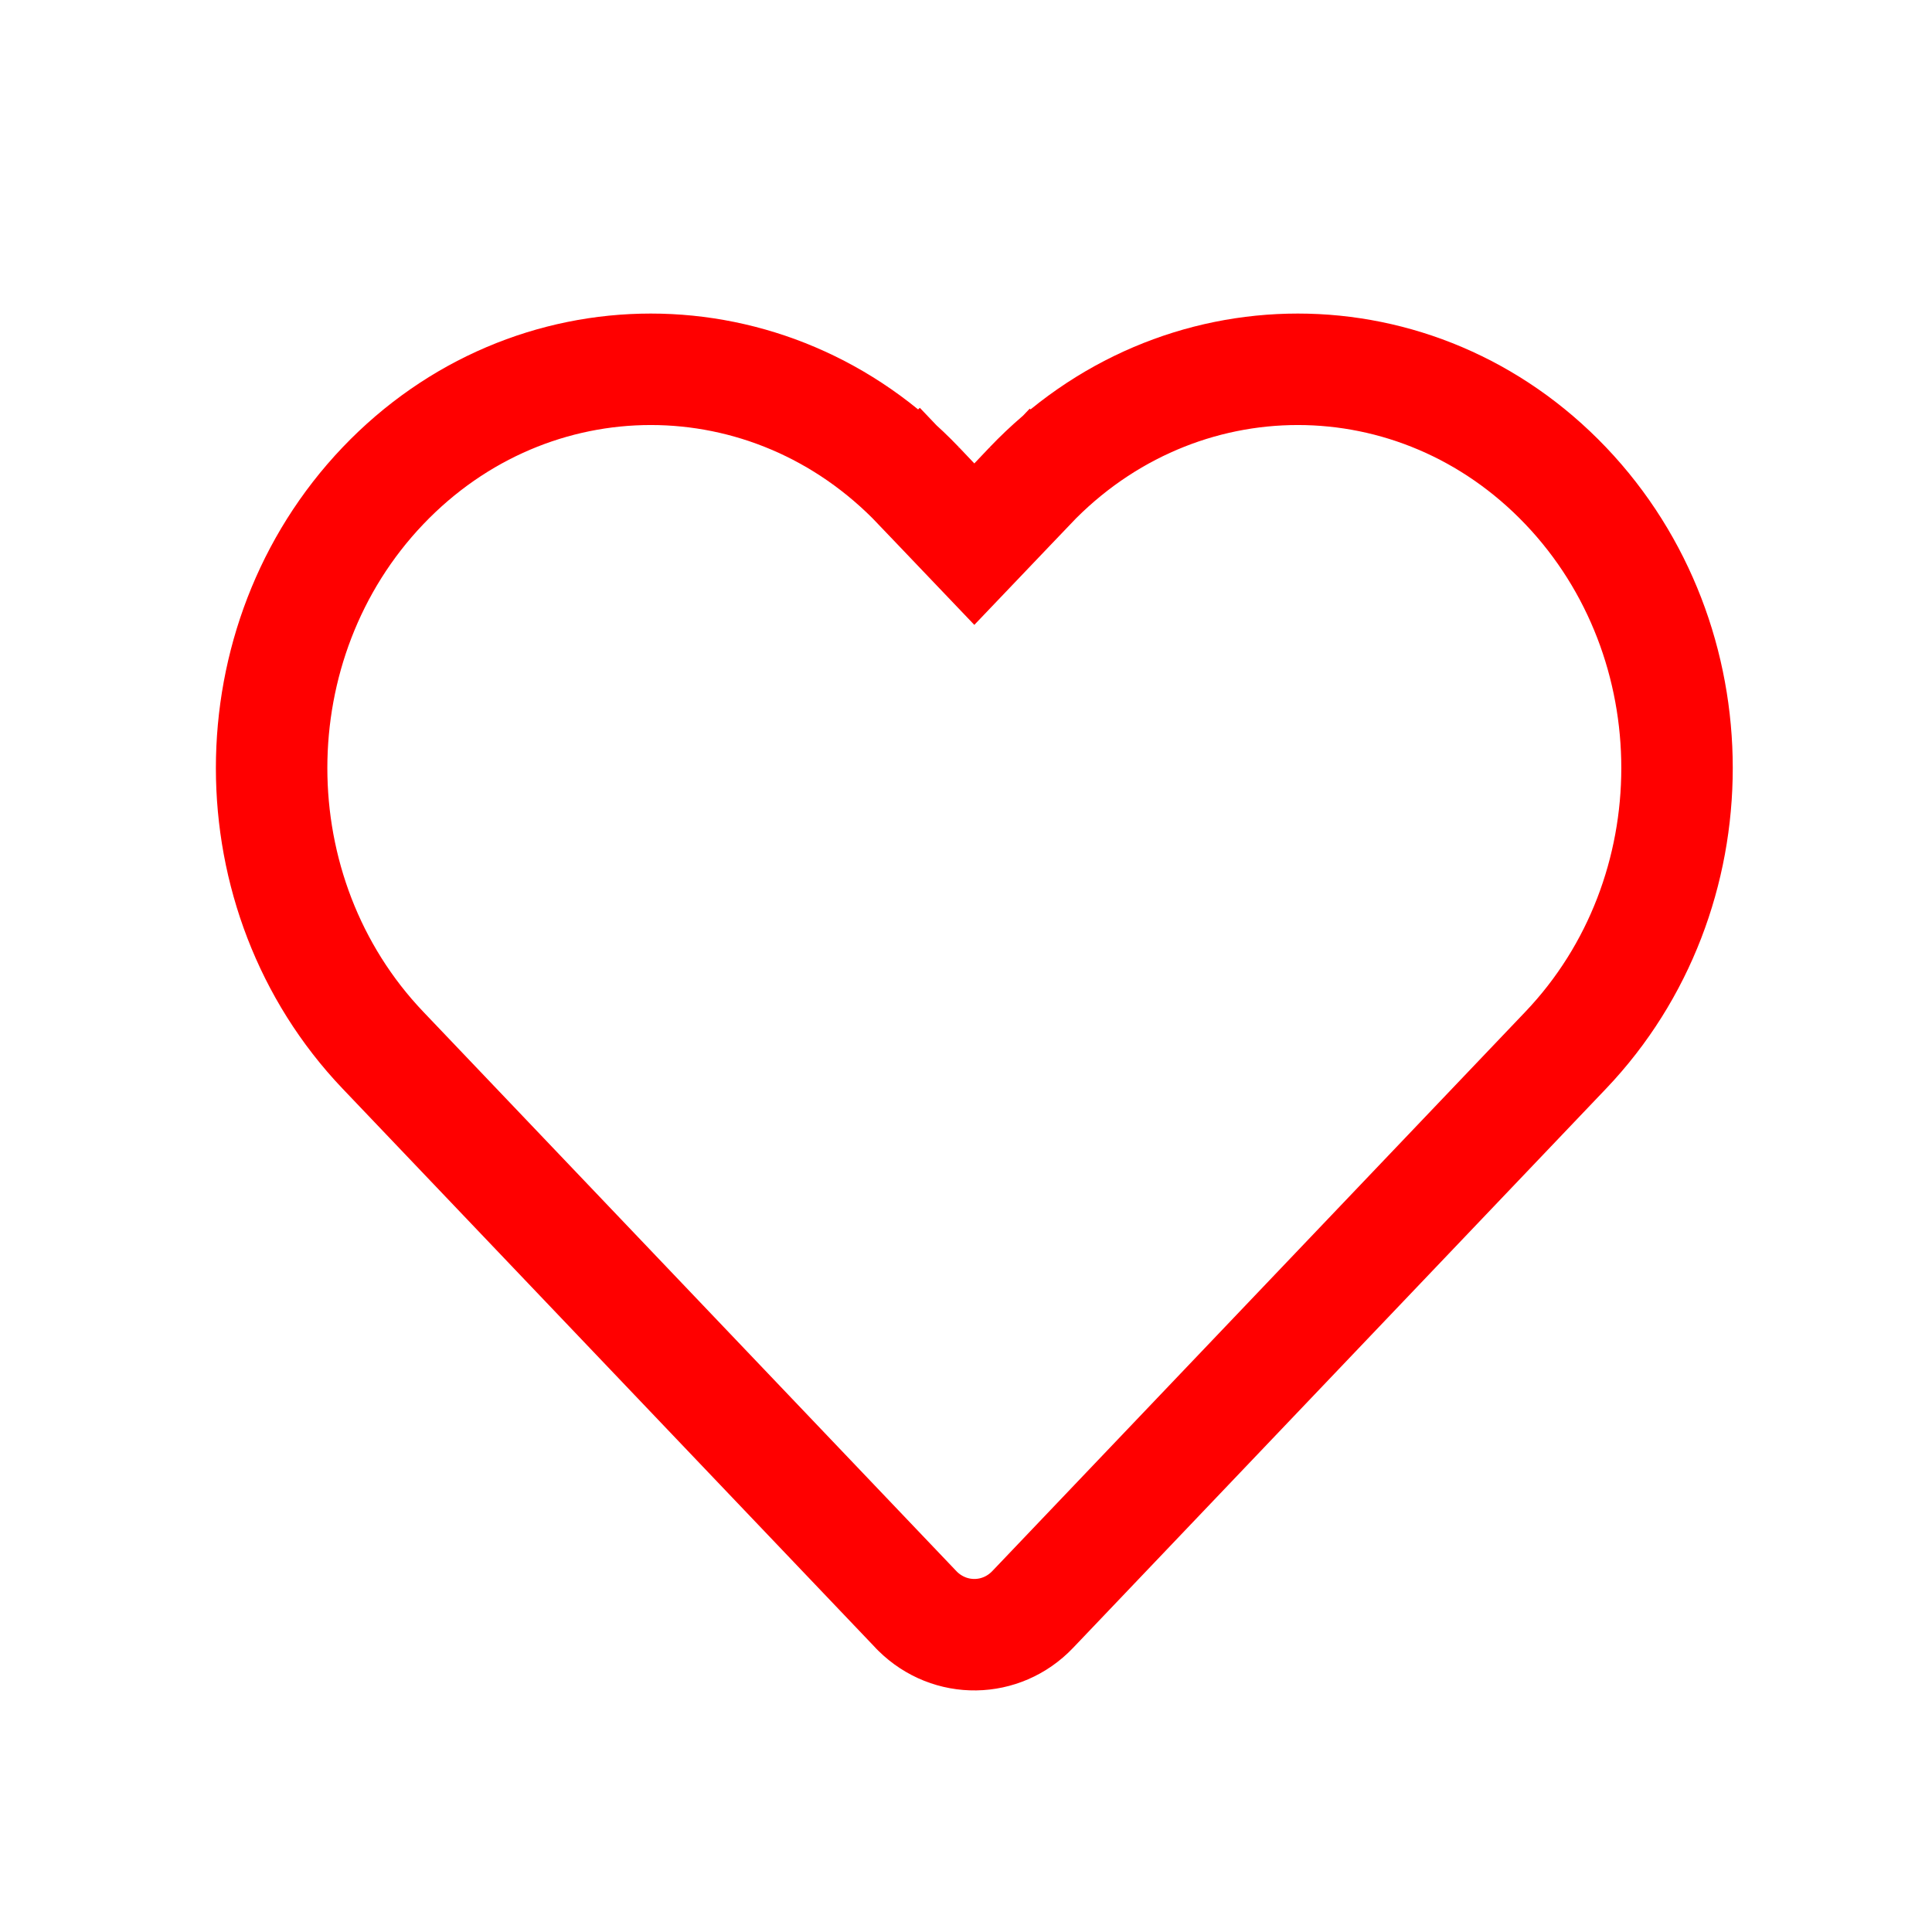
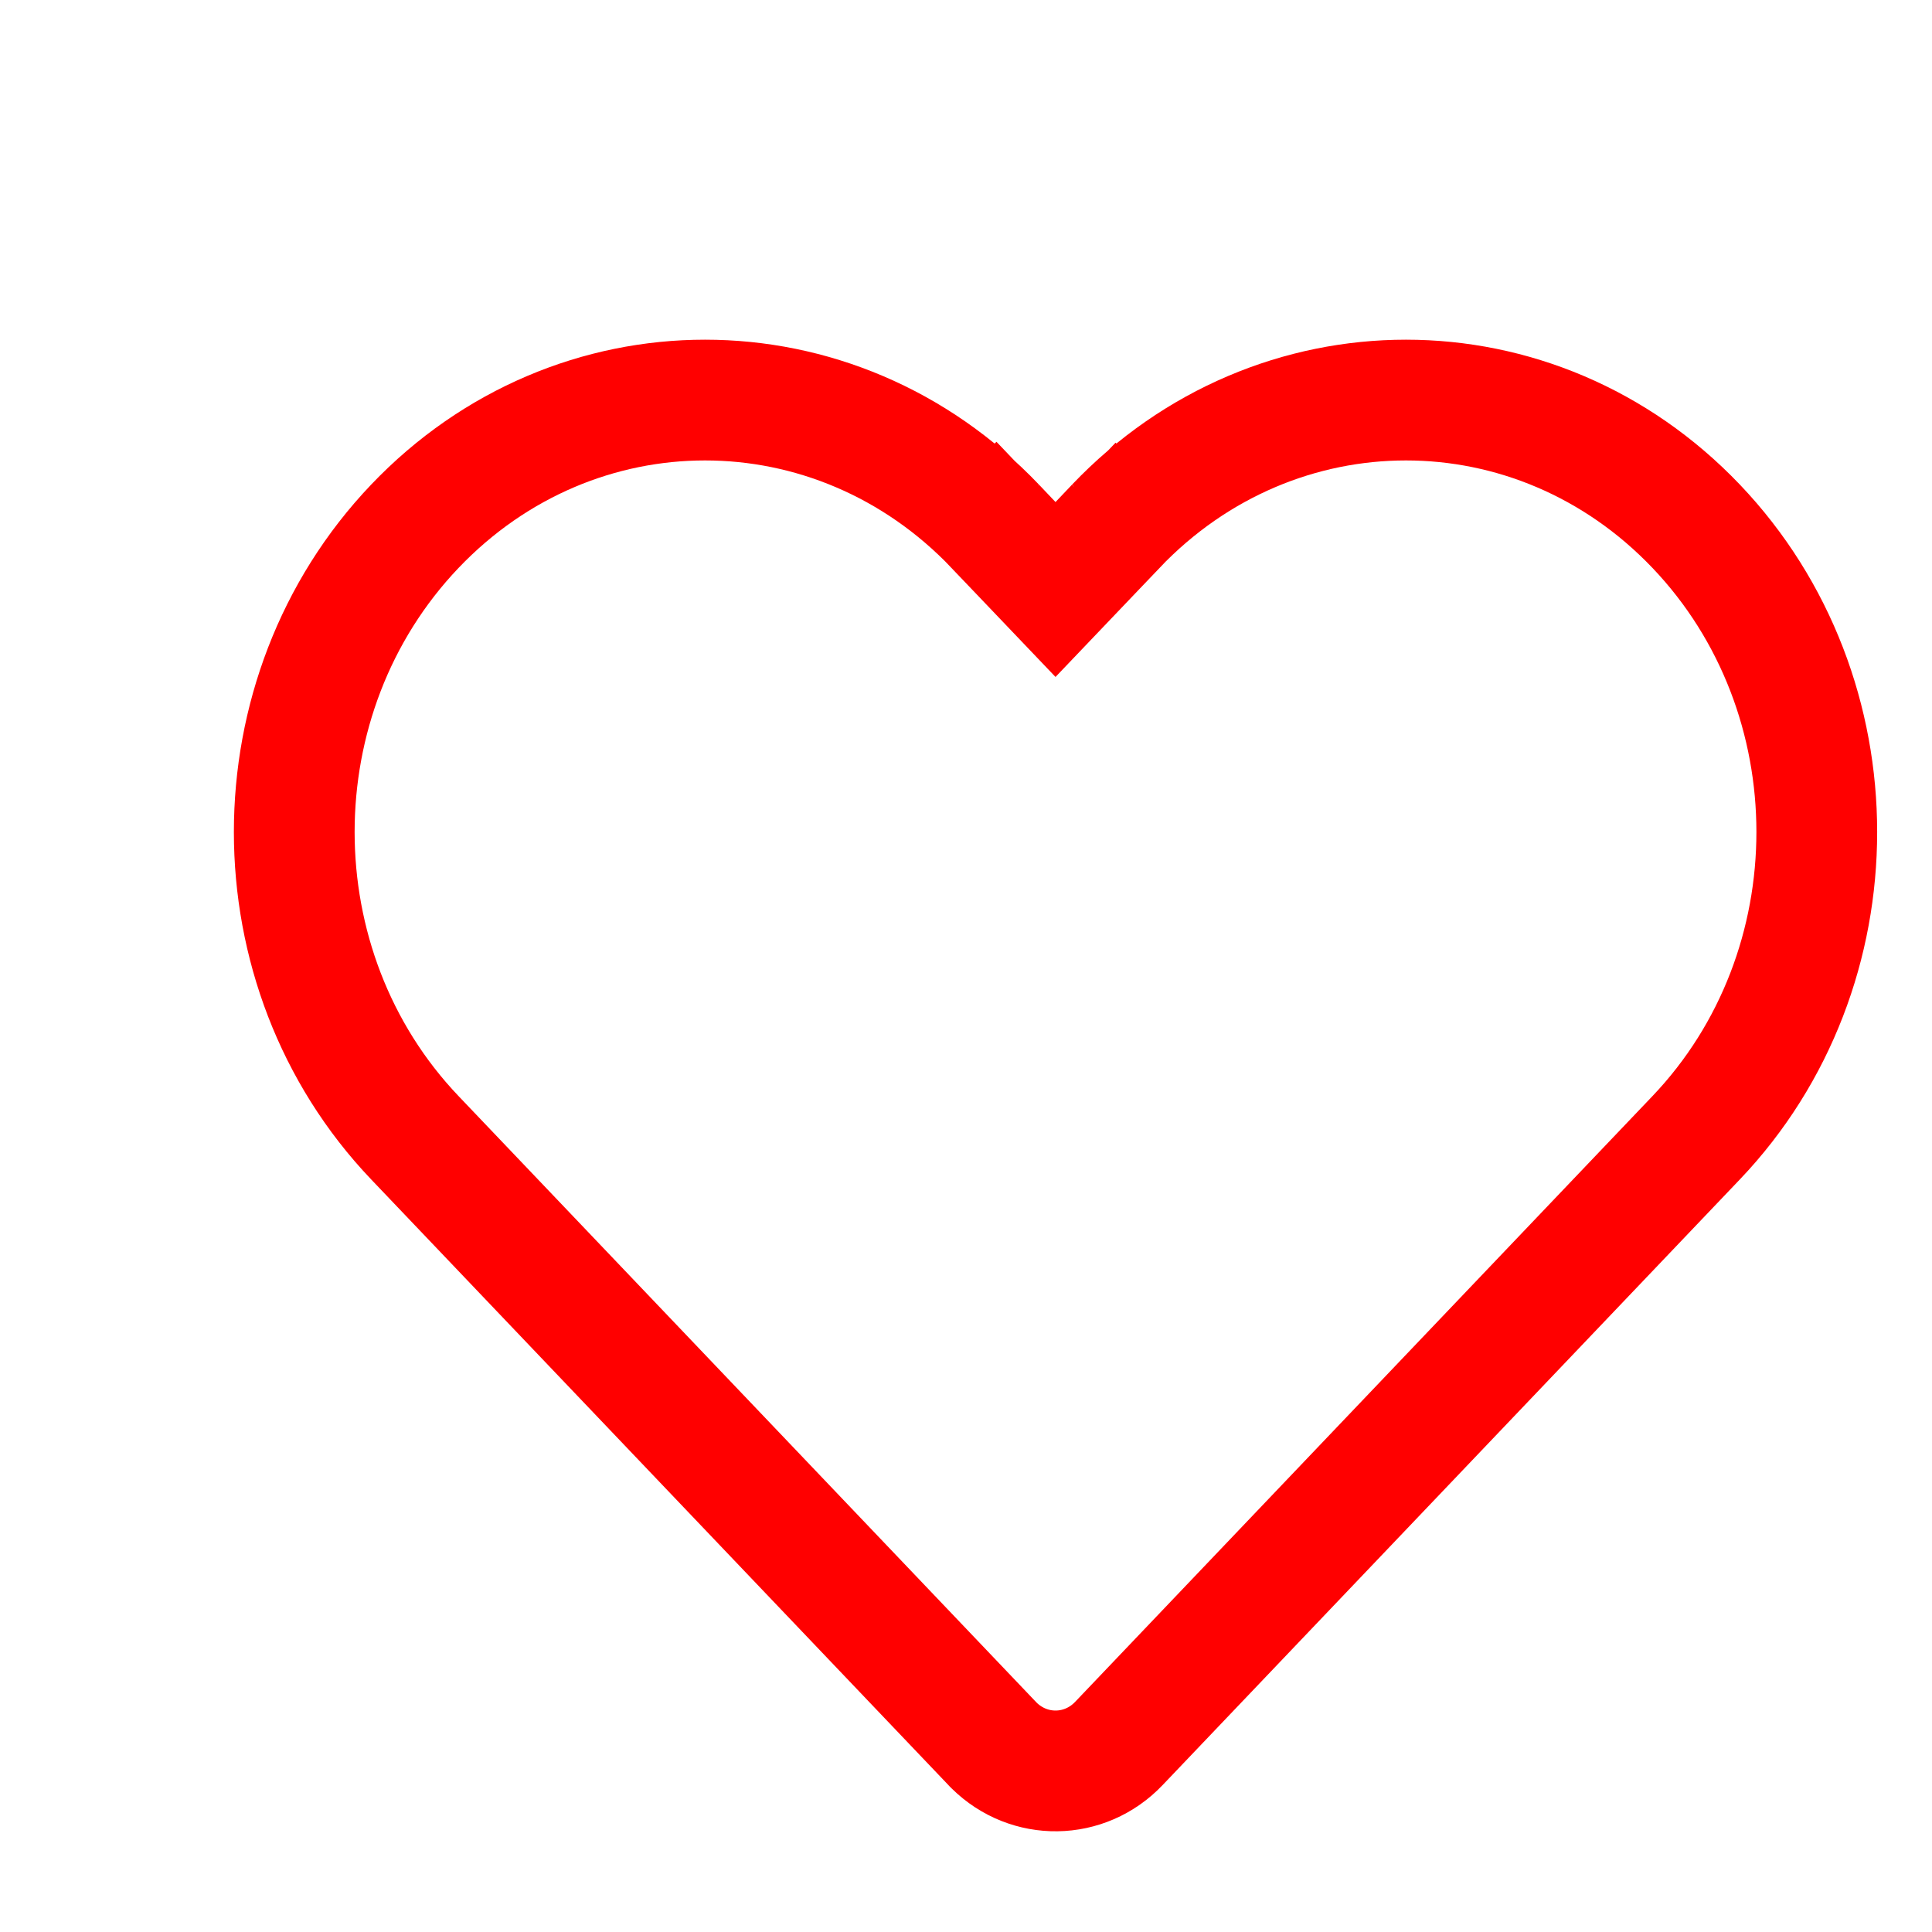
- <svg xmlns="http://www.w3.org/2000/svg" width="26" height="26" viewBox="0 0 26 26" fill="none">
+ <svg xmlns="http://www.w3.org/2000/svg" width="24" height="24" viewBox="0 0 24 24" fill="none">
  <path d="M12.569 6.754L13.112 7.323L13.655 6.754L13.86 6.538L13.34 6.042L13.86 6.538C15.853 4.447 19.078 4.447 21.071 6.538C23.068 8.634 23.068 12.037 21.071 14.133L13.899 21.658C13.475 22.104 12.784 22.113 12.348 21.682C12.347 21.681 12.347 21.681 12.346 21.68L12.335 21.669L12.325 21.658L12.322 21.655L5.153 14.133C3.156 12.037 3.156 8.634 5.153 6.538C7.146 4.447 10.371 4.447 12.364 6.538L12.896 6.031L12.364 6.538L12.569 6.754Z" stroke="#FF0000" stroke-width="1.5" />
</svg>
